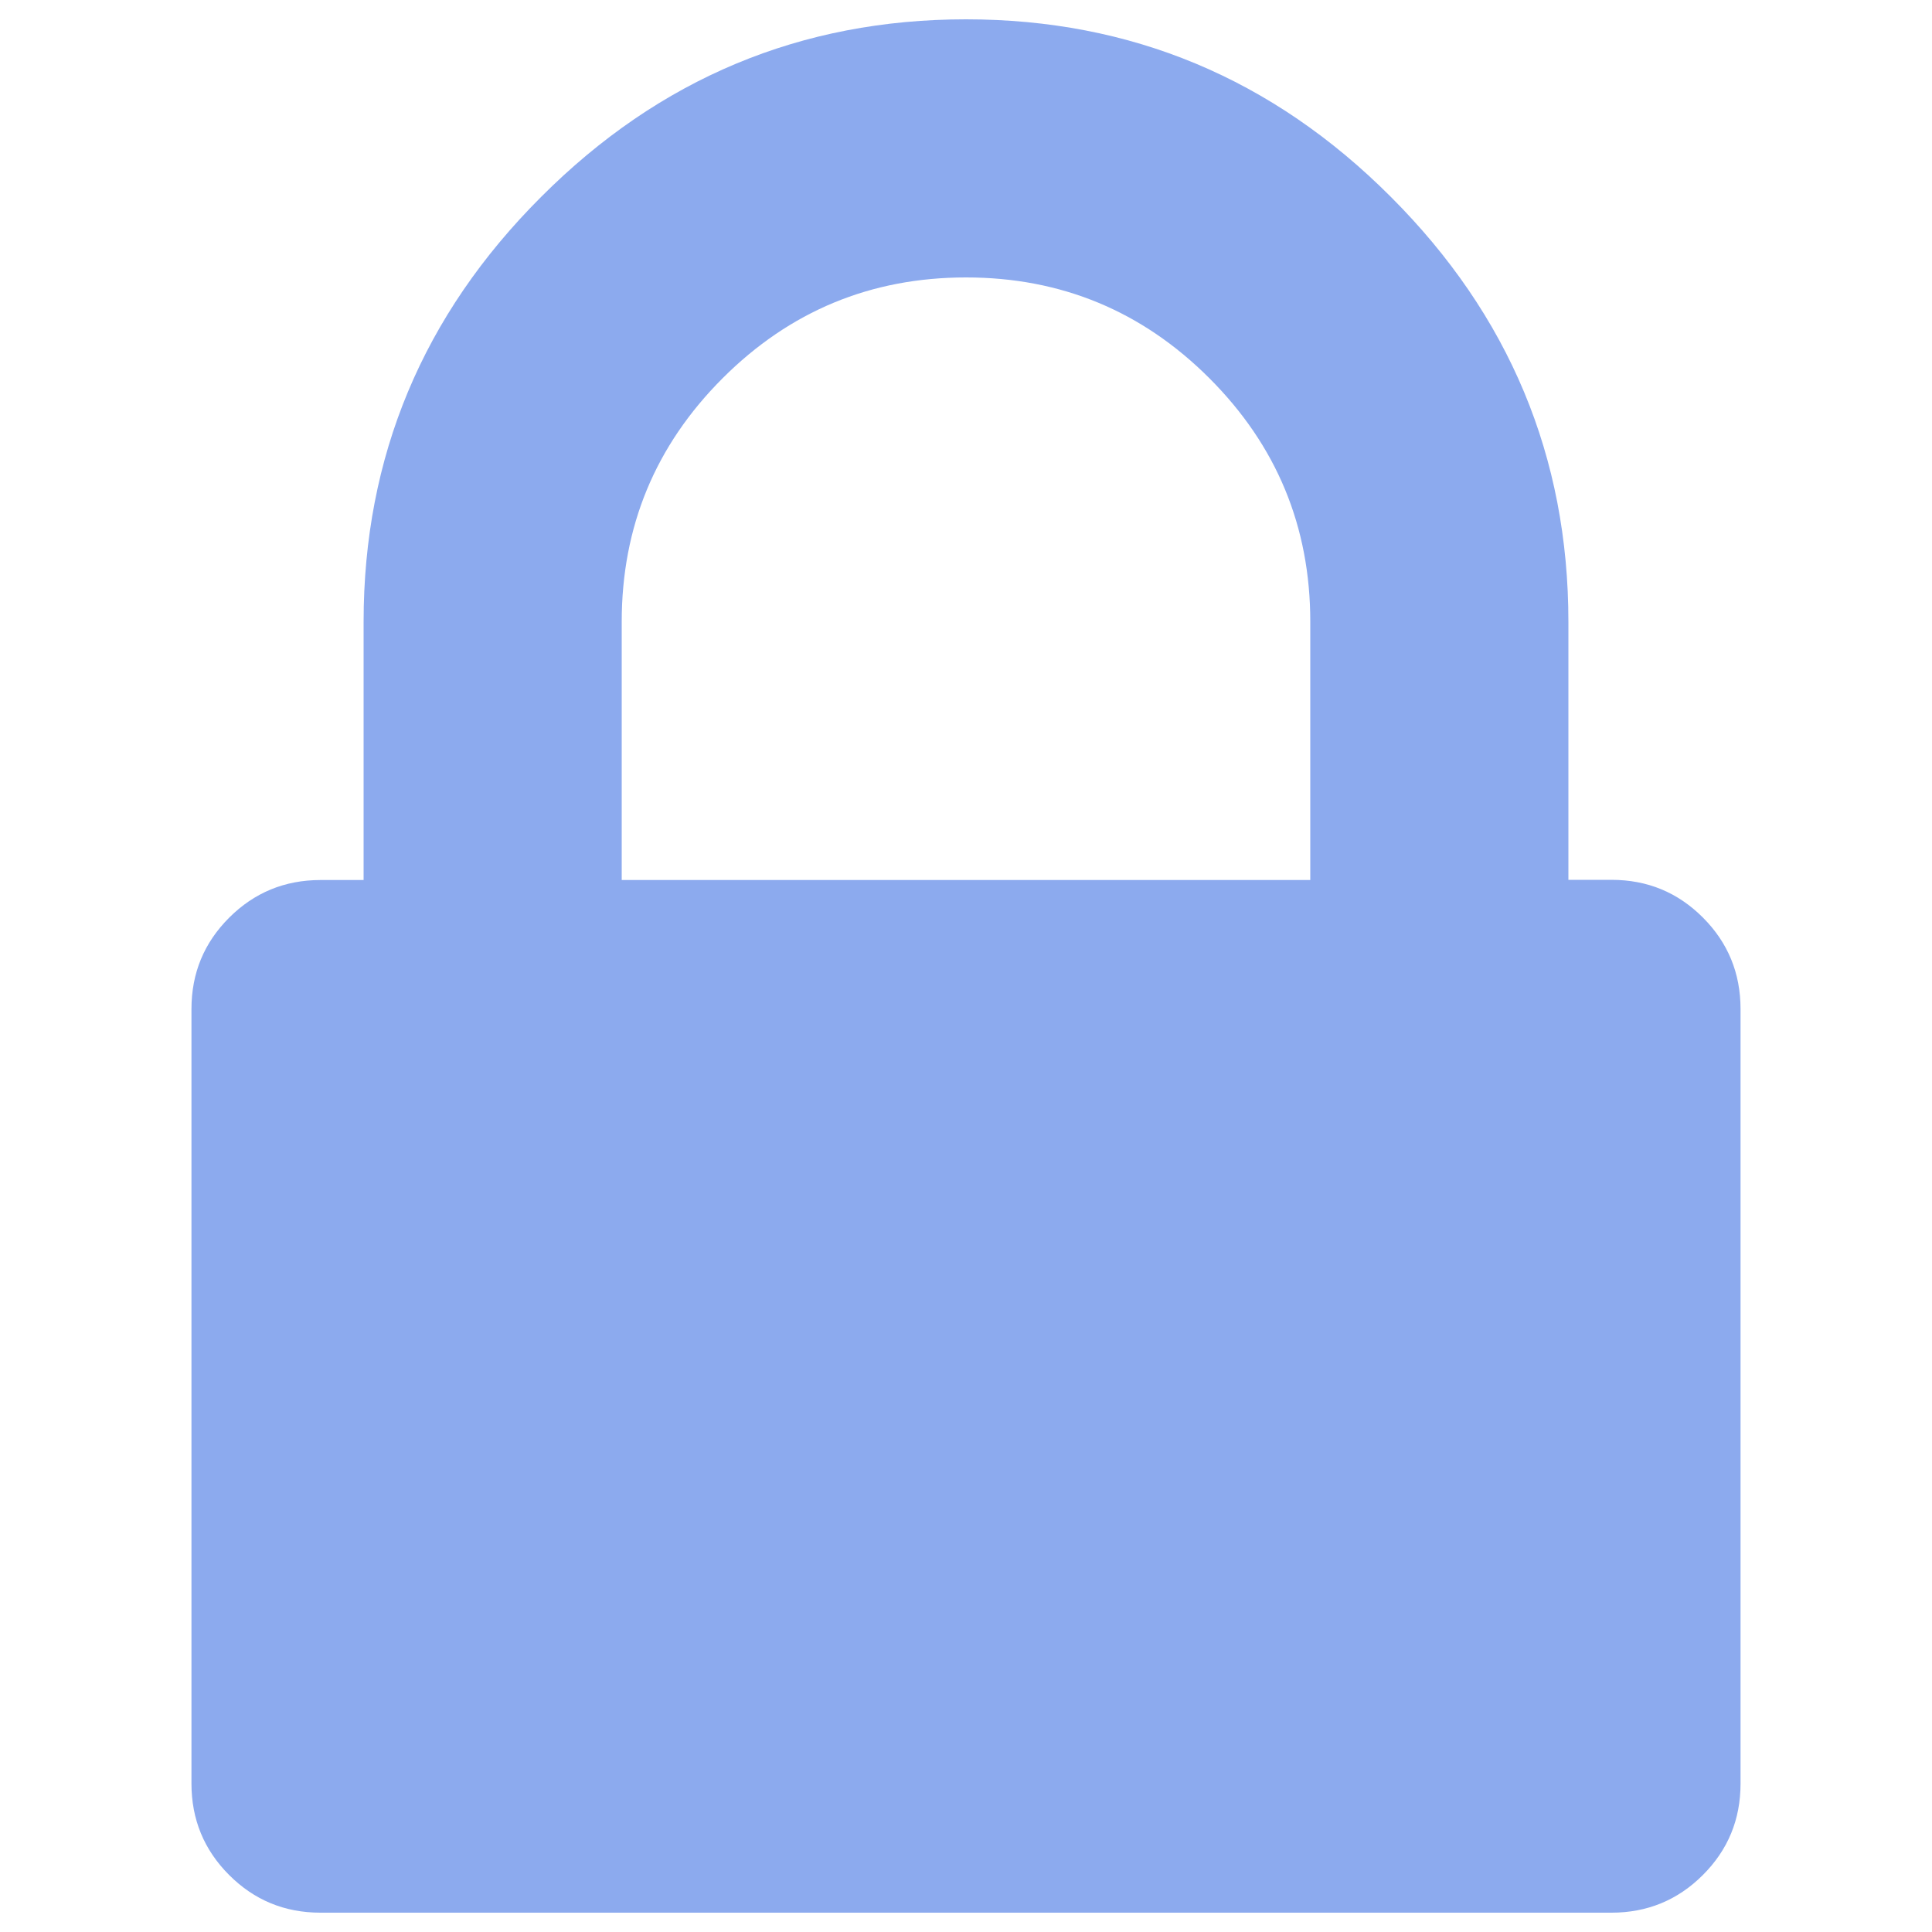
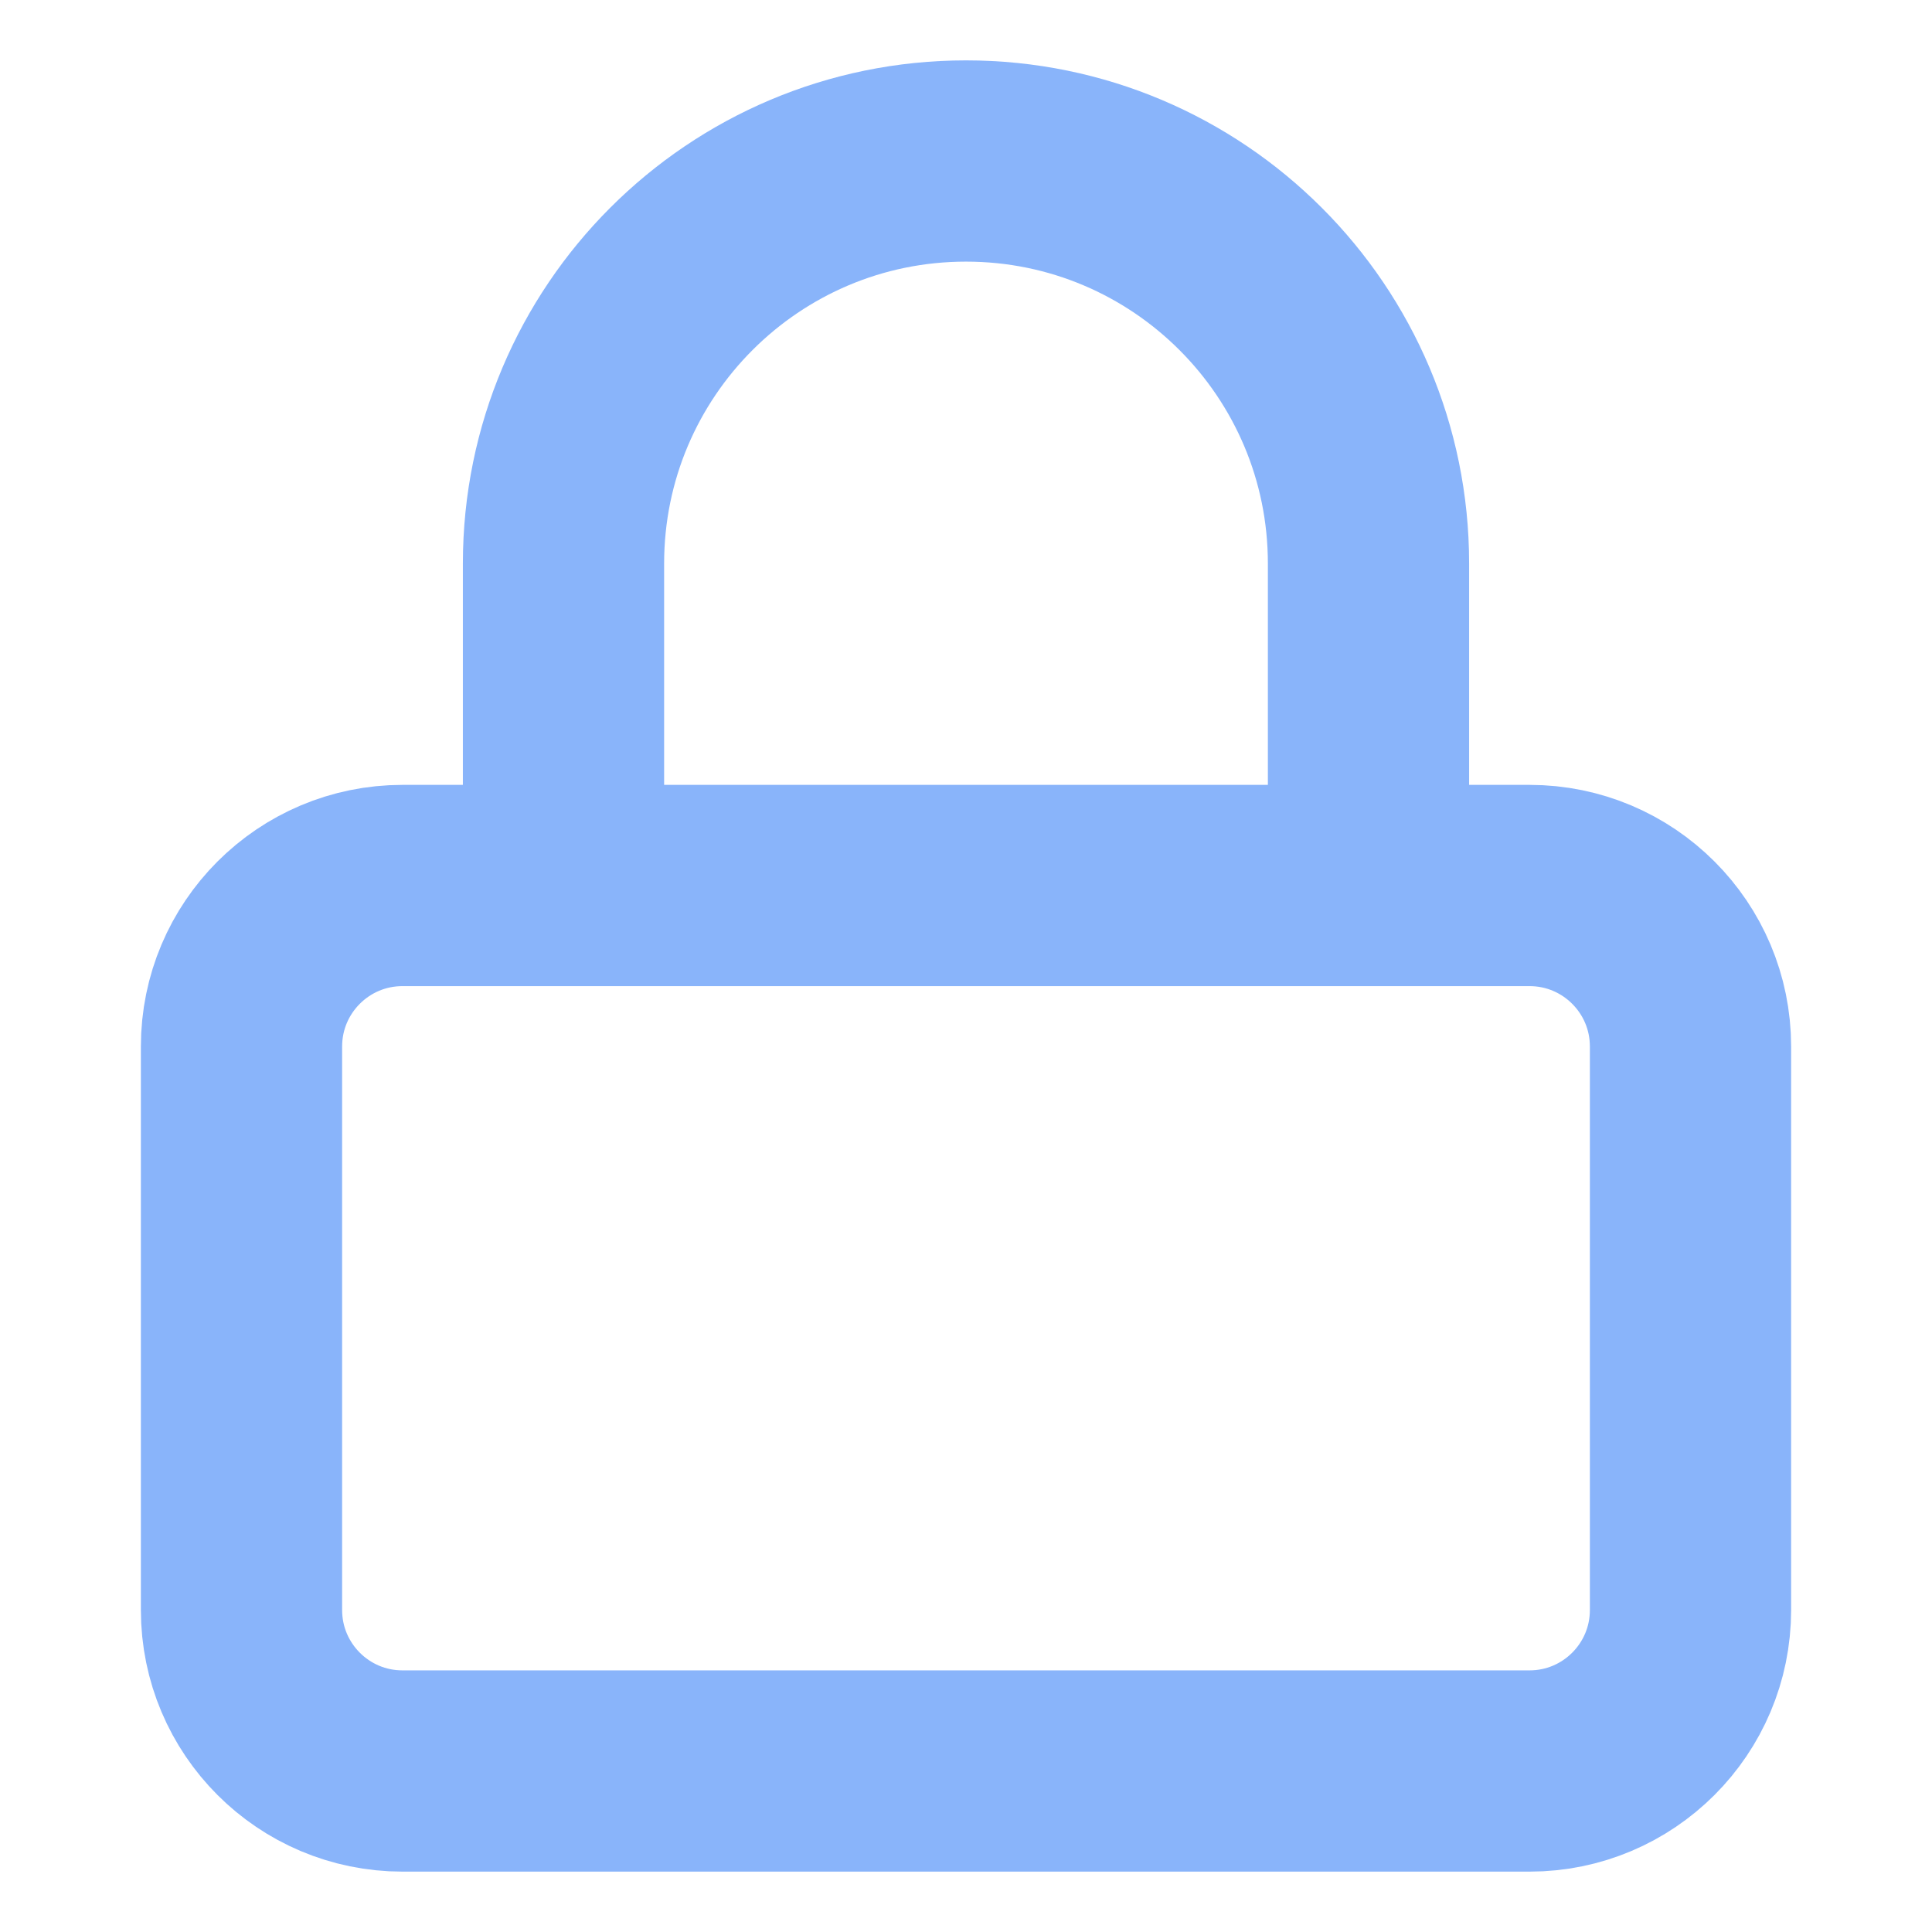
- <svg xmlns="http://www.w3.org/2000/svg" fill="#8caaee" version="1.1" x="0px" y="0px" viewBox="0 0 1000 1000" enable-background="new 0 0 1000 1000" xml:space="preserve">
-   <g>
-     <g>
-       <path d="M321.8,455.5h356.4V321.8c0-49.2-17.4-91.2-52.2-126c-34.8-34.8-76.8-52.2-126-52.2c-49.2,0-91.2,17.4-126,52.2c-34.8,34.8-52.2,76.8-52.2,126L321.8,455.5L321.8,455.5z M900.9,522.3v400.9c0,18.6-6.5,34.3-19.5,47.3c-13,13-28.8,19.5-47.3,19.5H165.9c-18.6,0-34.3-6.5-47.3-19.5s-19.5-28.8-19.5-47.3V522.3c0-18.6,6.5-34.3,19.5-47.3c13-13,28.8-19.5,47.3-19.5h22.3V321.8c0-85.4,30.6-158.7,91.9-219.9C341.3,40.6,414.6,10,500,10c85.4,0,158.7,30.6,219.9,91.9c61.3,61.3,91.9,134.6,91.9,219.9v133.6h22.3c18.6,0,34.3,6.5,47.3,19.5C894.4,487.9,900.9,503.7,900.9,522.3L900.9,522.3z" />
-     </g>
-   </g>
+ <svg xmlns="http://www.w3.org/2000/svg" width="512" height="512" viewBox="0 0 24 24" fill="none" stroke="#89b4fa" stroke-width="2.5" stroke-linecap="round" stroke-linejoin="round">
+   <rect width="18" height="11" x="3" y="11" rx="2" ry="2" />
+   <path d="M7 11V7a5 5 0 0 1 10 0v4" />
</svg>
